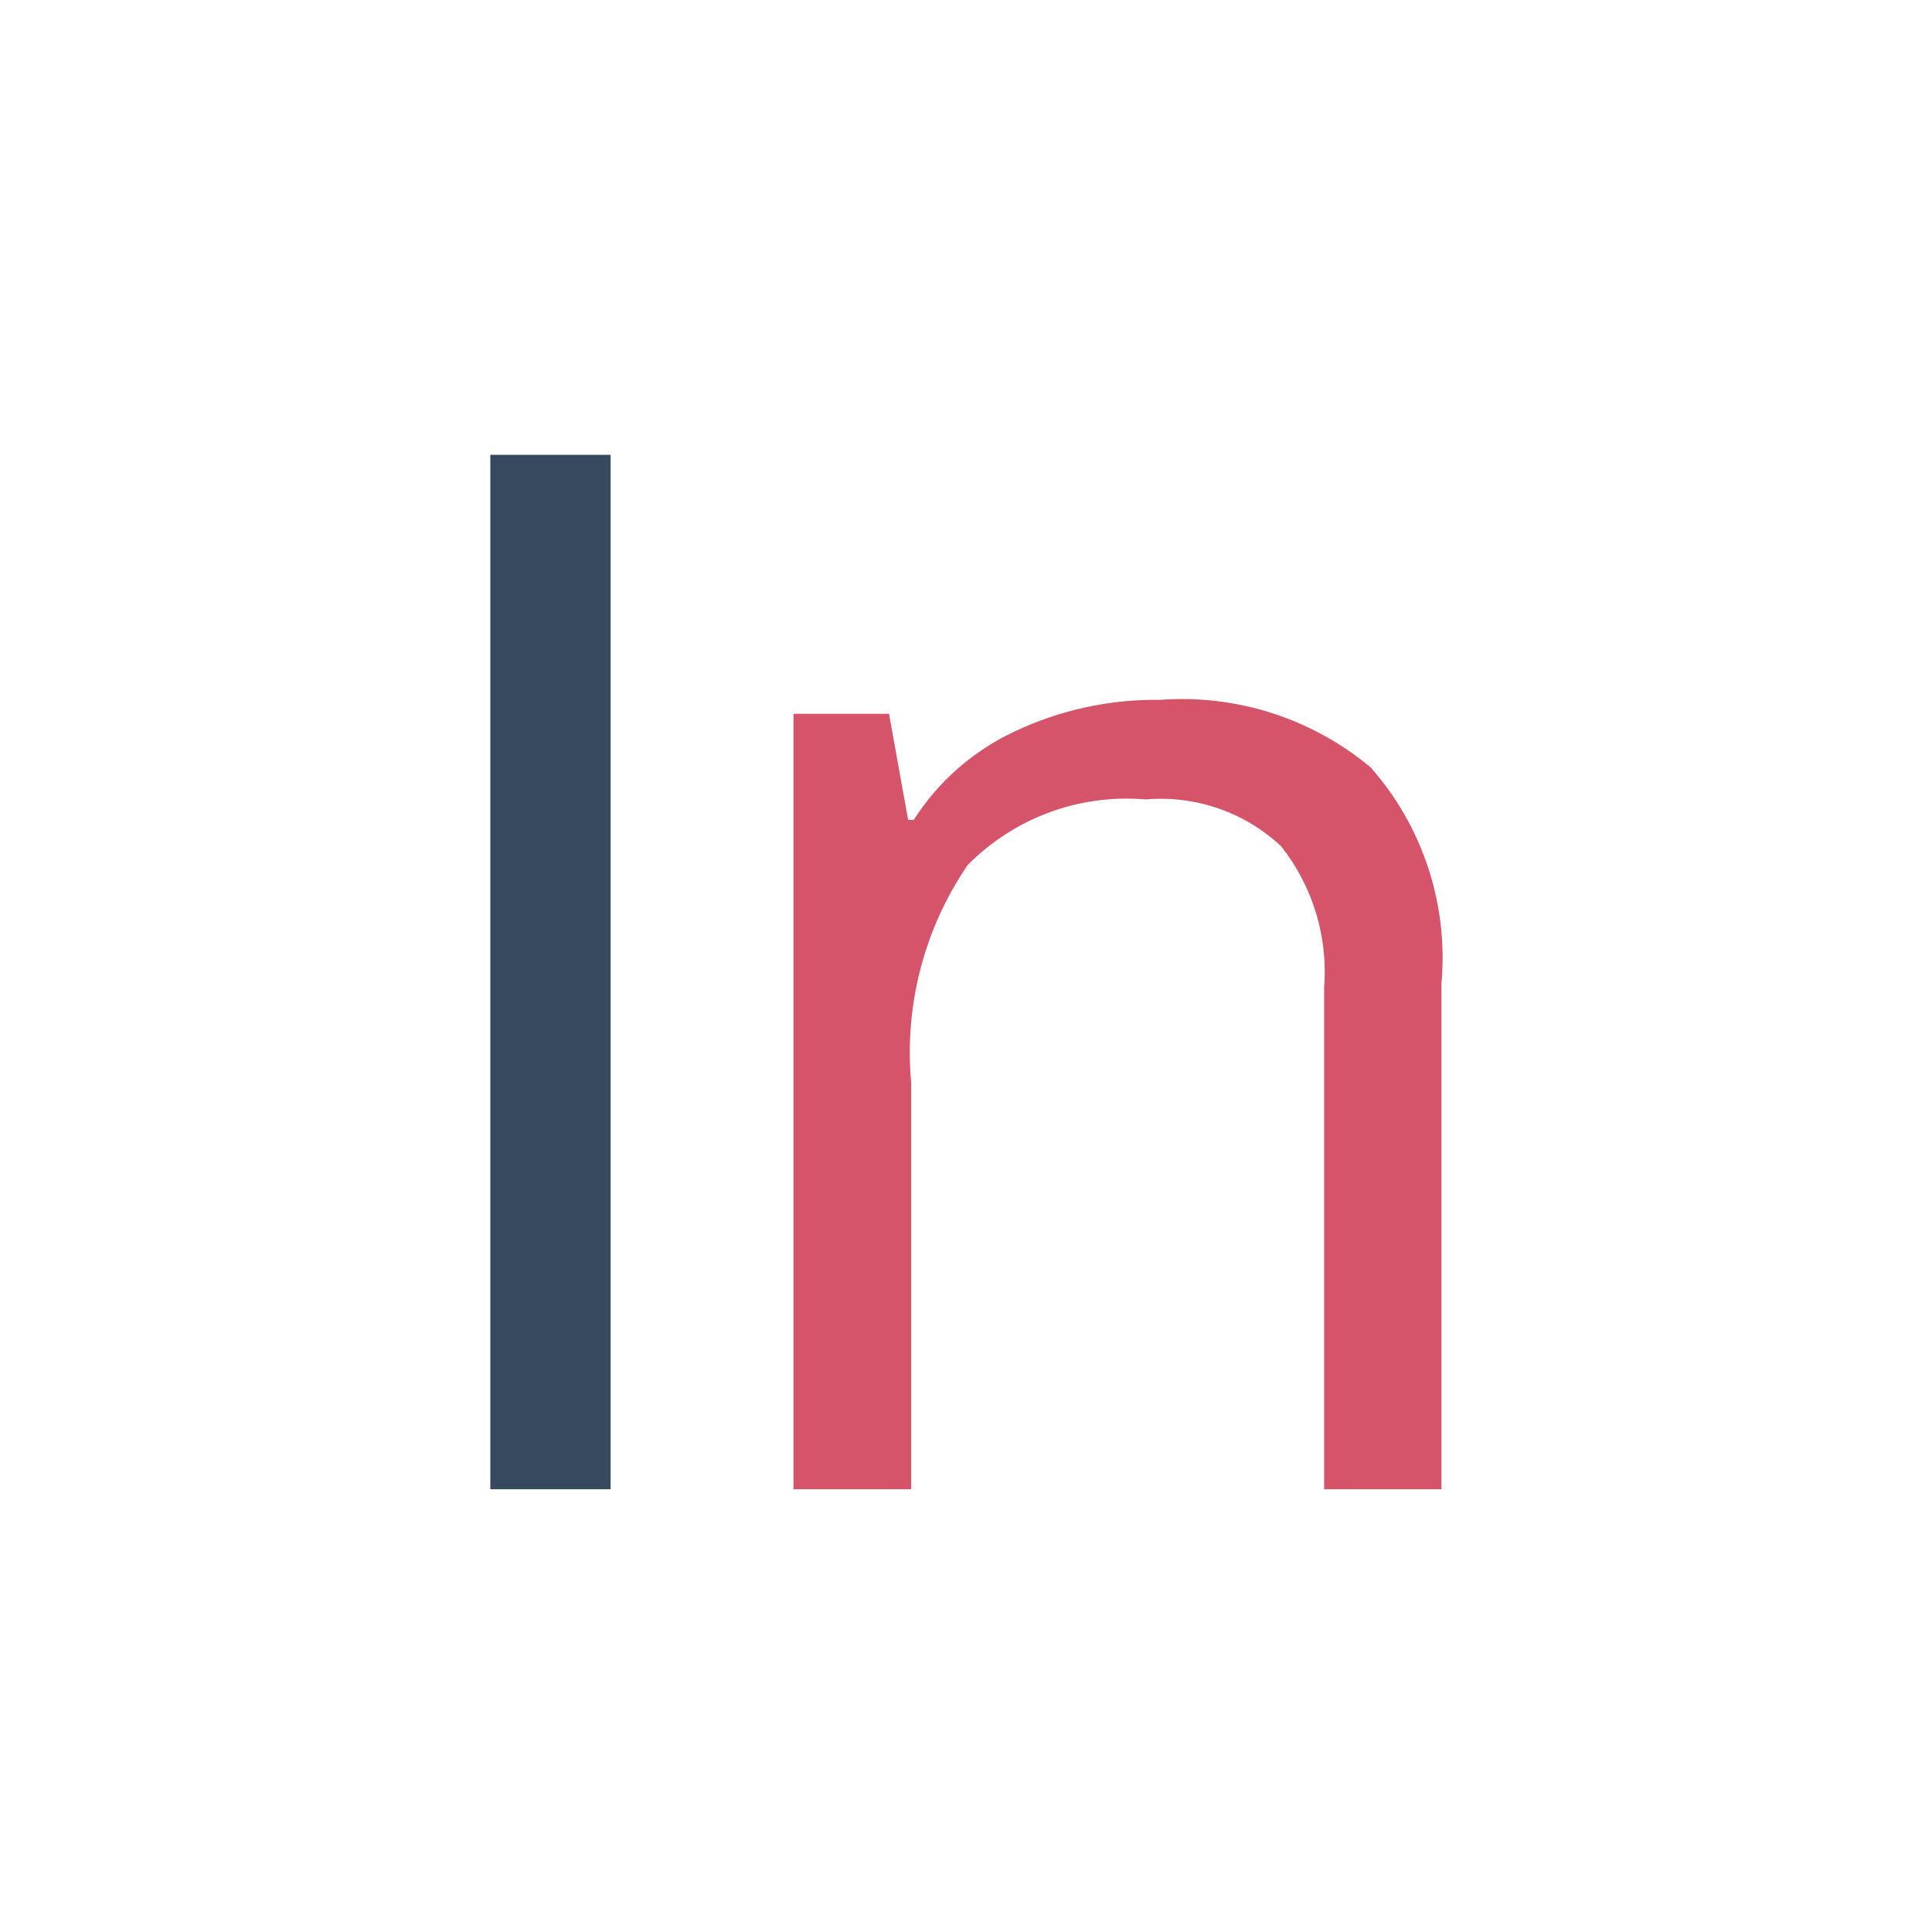
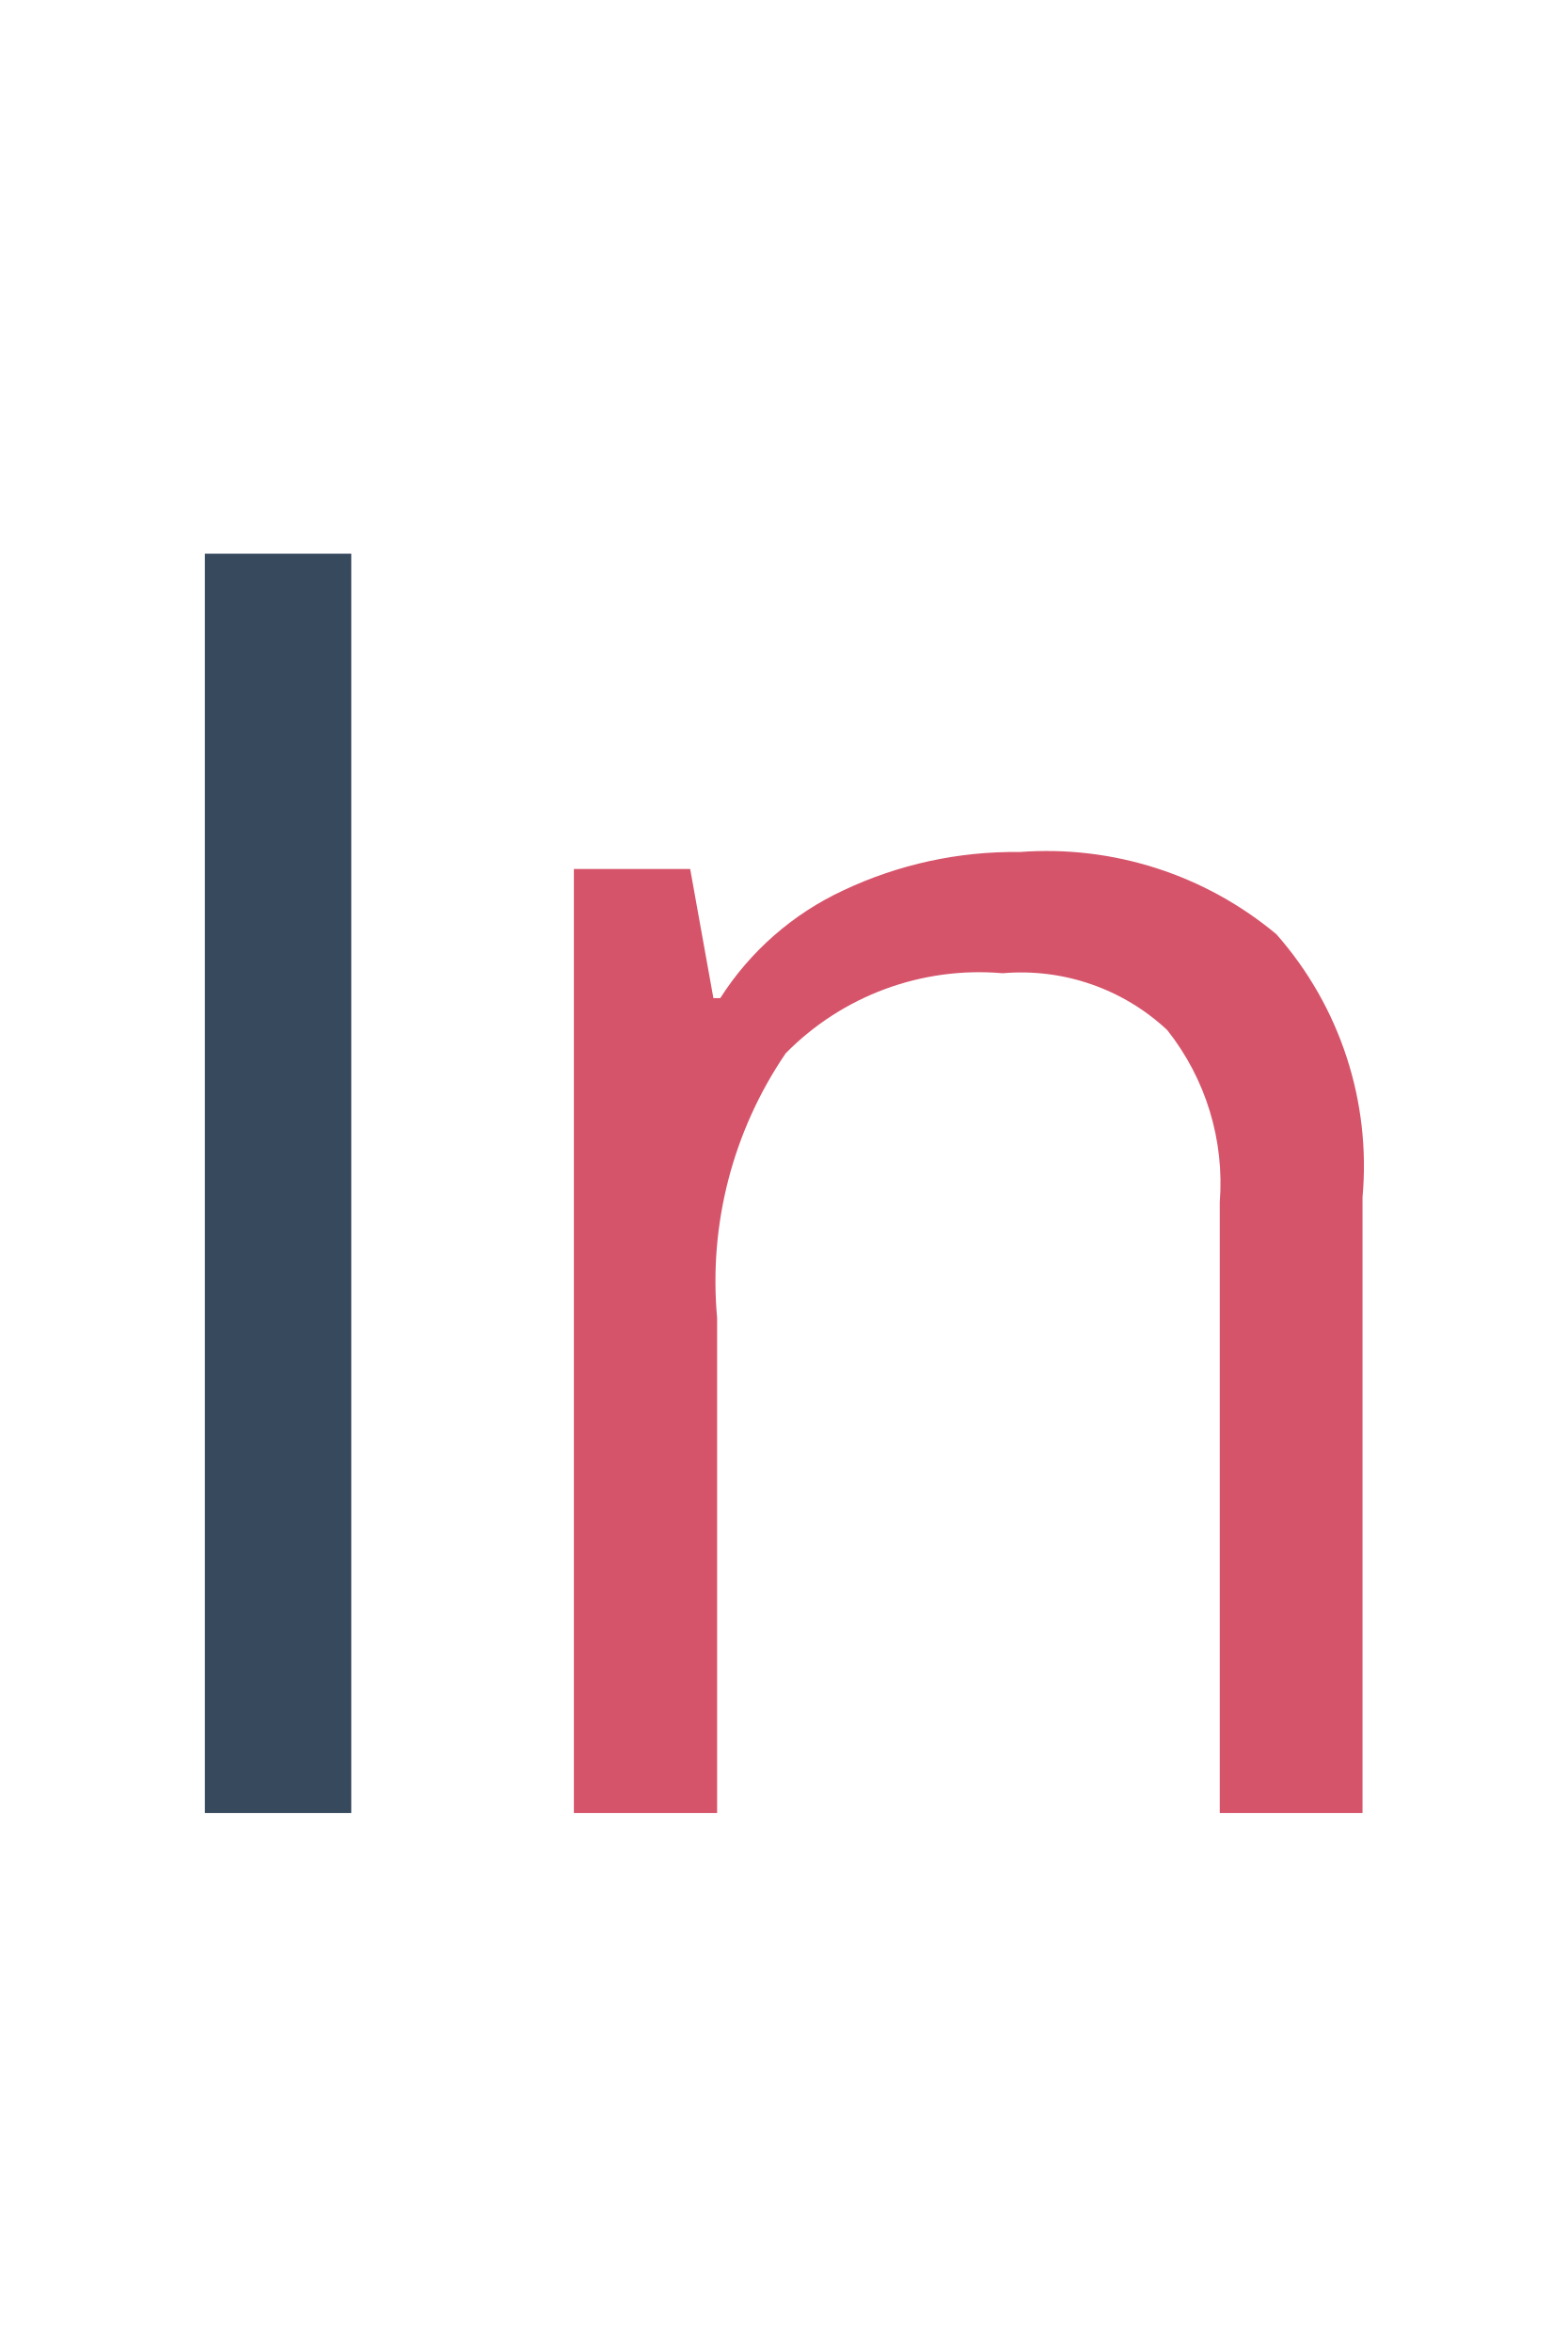
- <svg xmlns="http://www.w3.org/2000/svg" width="24" height="24" viewBox="0 0 24 24">
-   <g id="Group_422" data-name="Group 422" transform="translate(-360 -61.5)">
-     <rect id="Rectangle_1875" data-name="Rectangle 1875" width="24" height="24" transform="translate(360 61.5)" fill="#f0f0f0" opacity="0" />
+ <svg xmlns="http://www.w3.org/2000/svg" width="16" height="24" viewBox="0 0 16 24">
+   <g id="Group_422" data-name="Group 422" transform="translate(-364 -61.5)">
+     <rect id="Rectangle_1875" data-name="Rectangle 1875" width="16" height="24" transform="translate(364 61.5)" fill="#f0f0f0" opacity="0" />
    <path id="Path_595" data-name="Path 595" d="M2.615,0V-6.231a2.514,2.514,0,0,0-.536-1.758A2.184,2.184,0,0,0,.4-8.569a2.769,2.769,0,0,0-2.215.817,4.127,4.127,0,0,0-.7,2.7V0H-3.977V-9.633h1.187l.237,1.318h.07a2.979,2.979,0,0,1,1.257-1.1,4.084,4.084,0,0,1,1.8-.391,3.659,3.659,0,0,1,2.619.839,3.572,3.572,0,0,1,.879,2.685V0Z" transform="translate(373.834 80)" fill="#d6546a" />
    <path id="Path_596" data-name="Path 596" d="M-.743,0V-12.85H.751V0Z" transform="translate(366.834 80)" fill="#36495d" />
  </g>
</svg>
